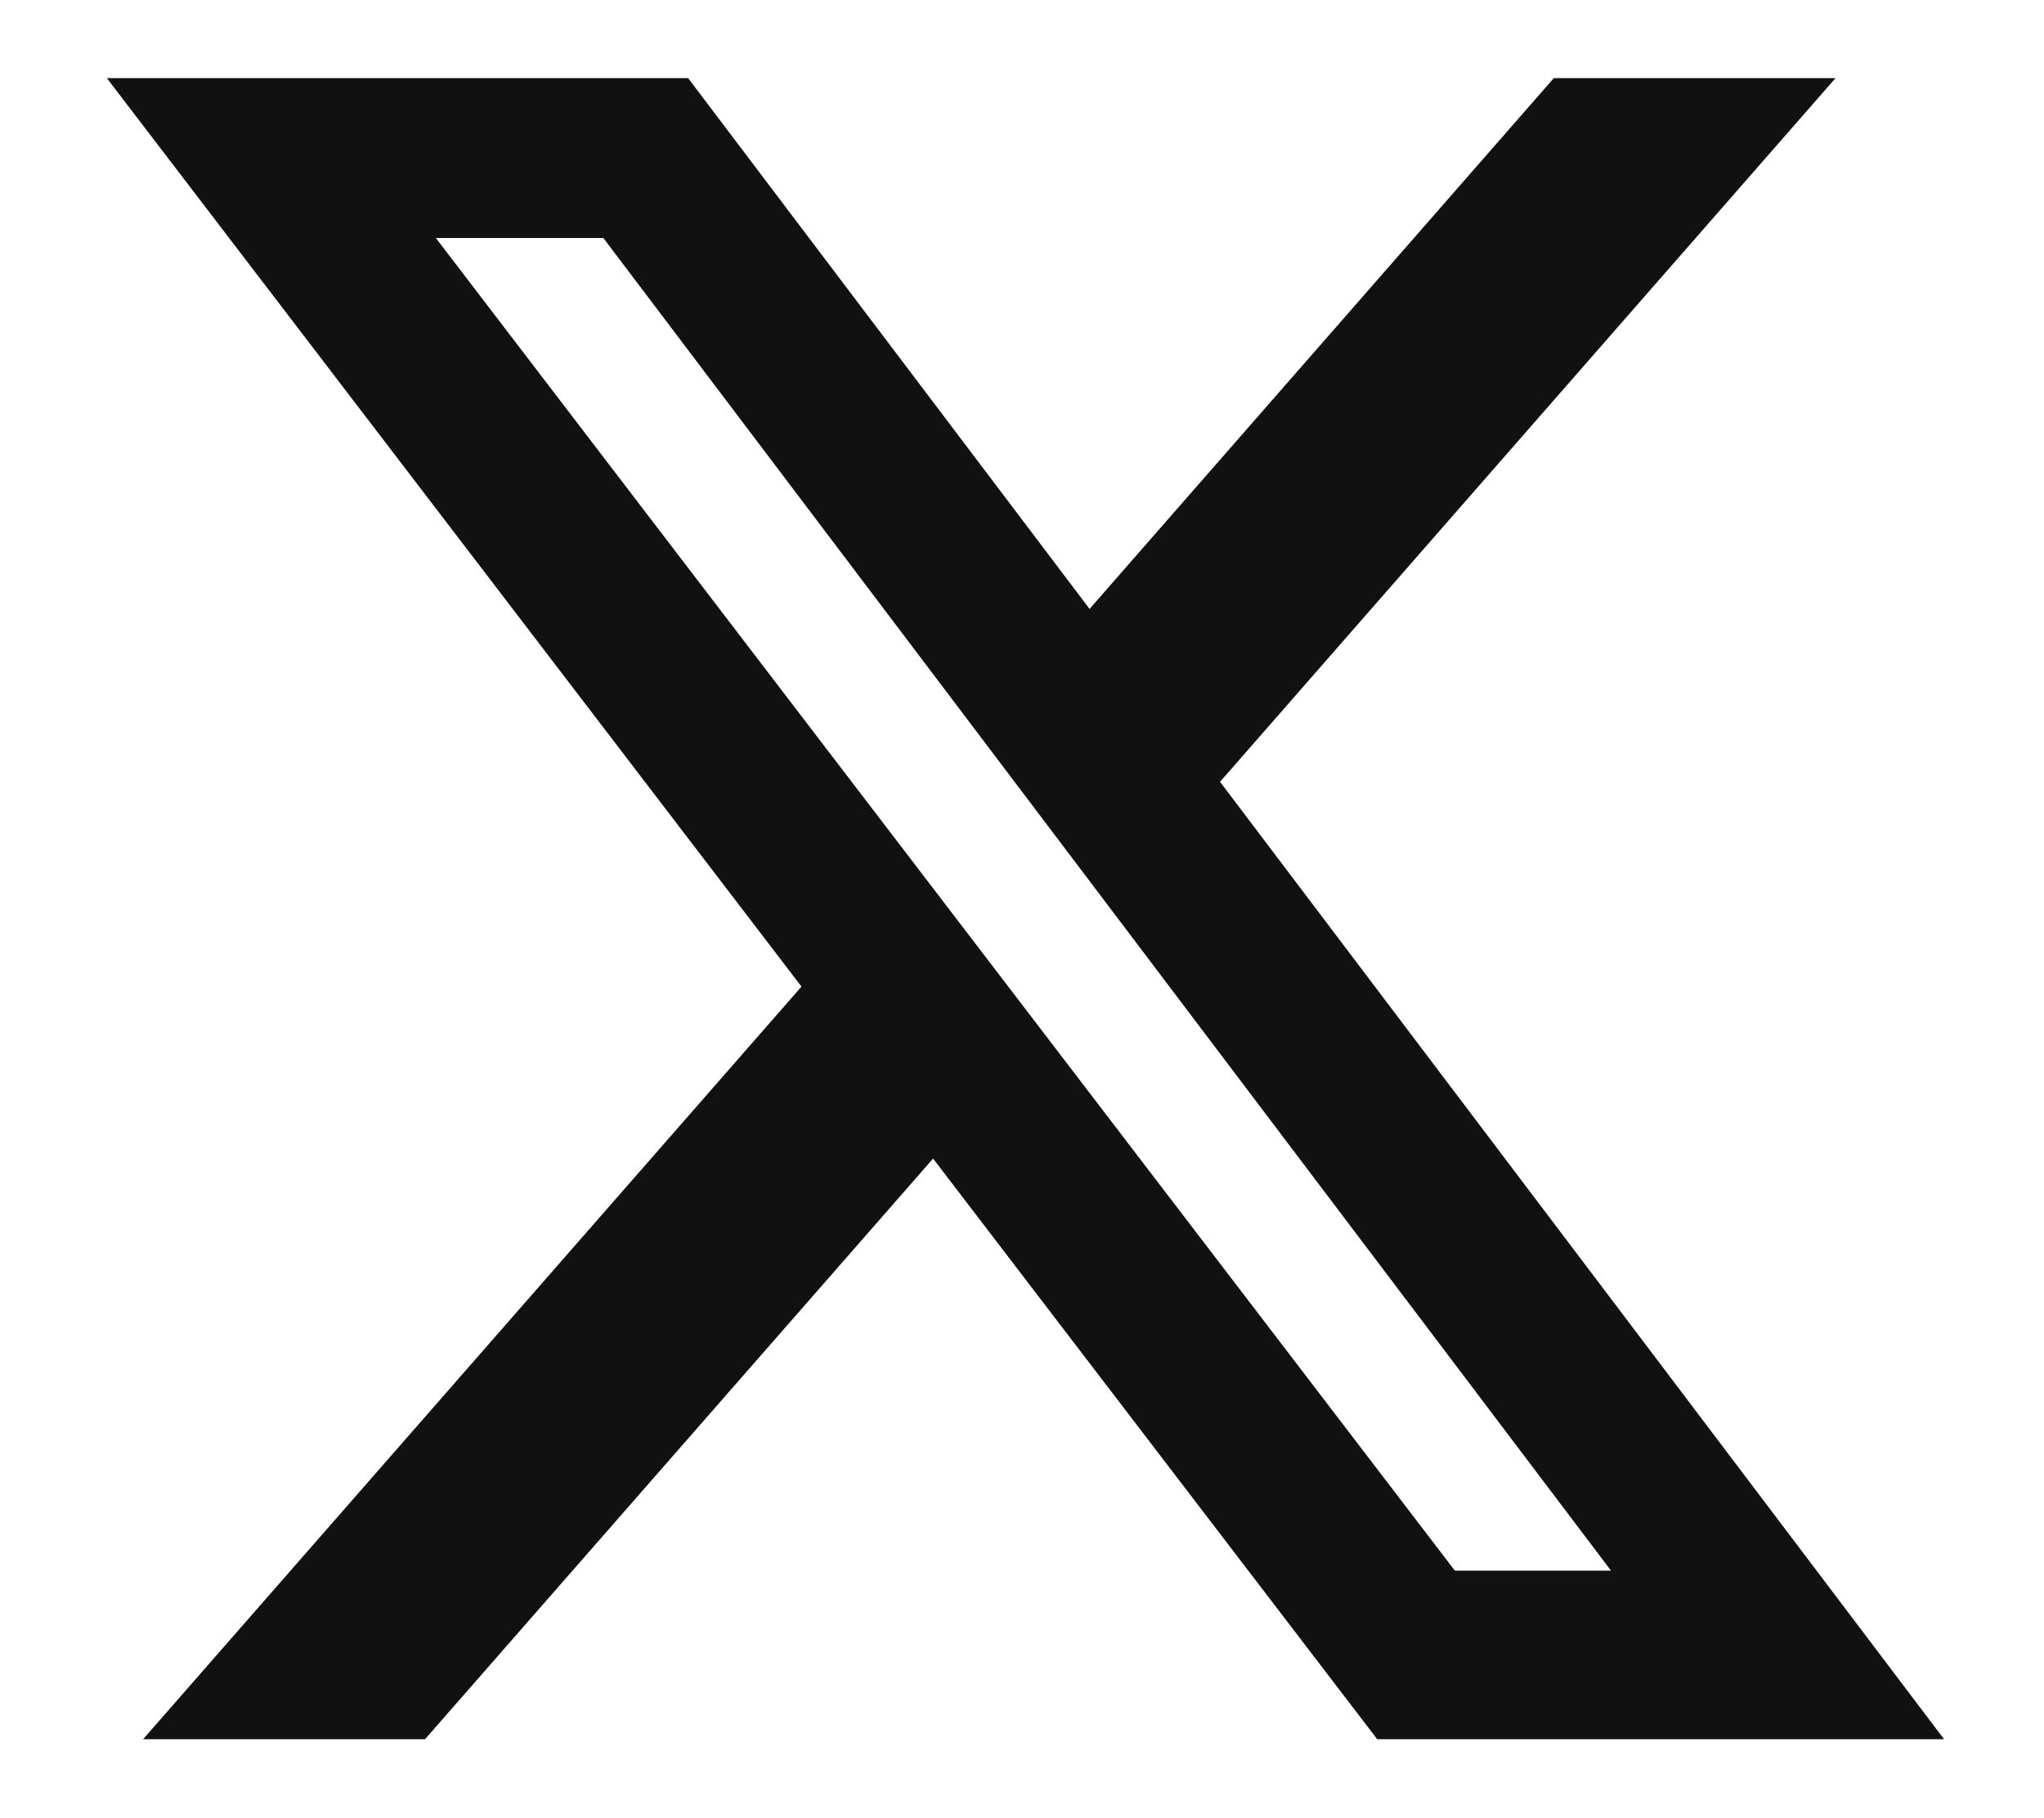
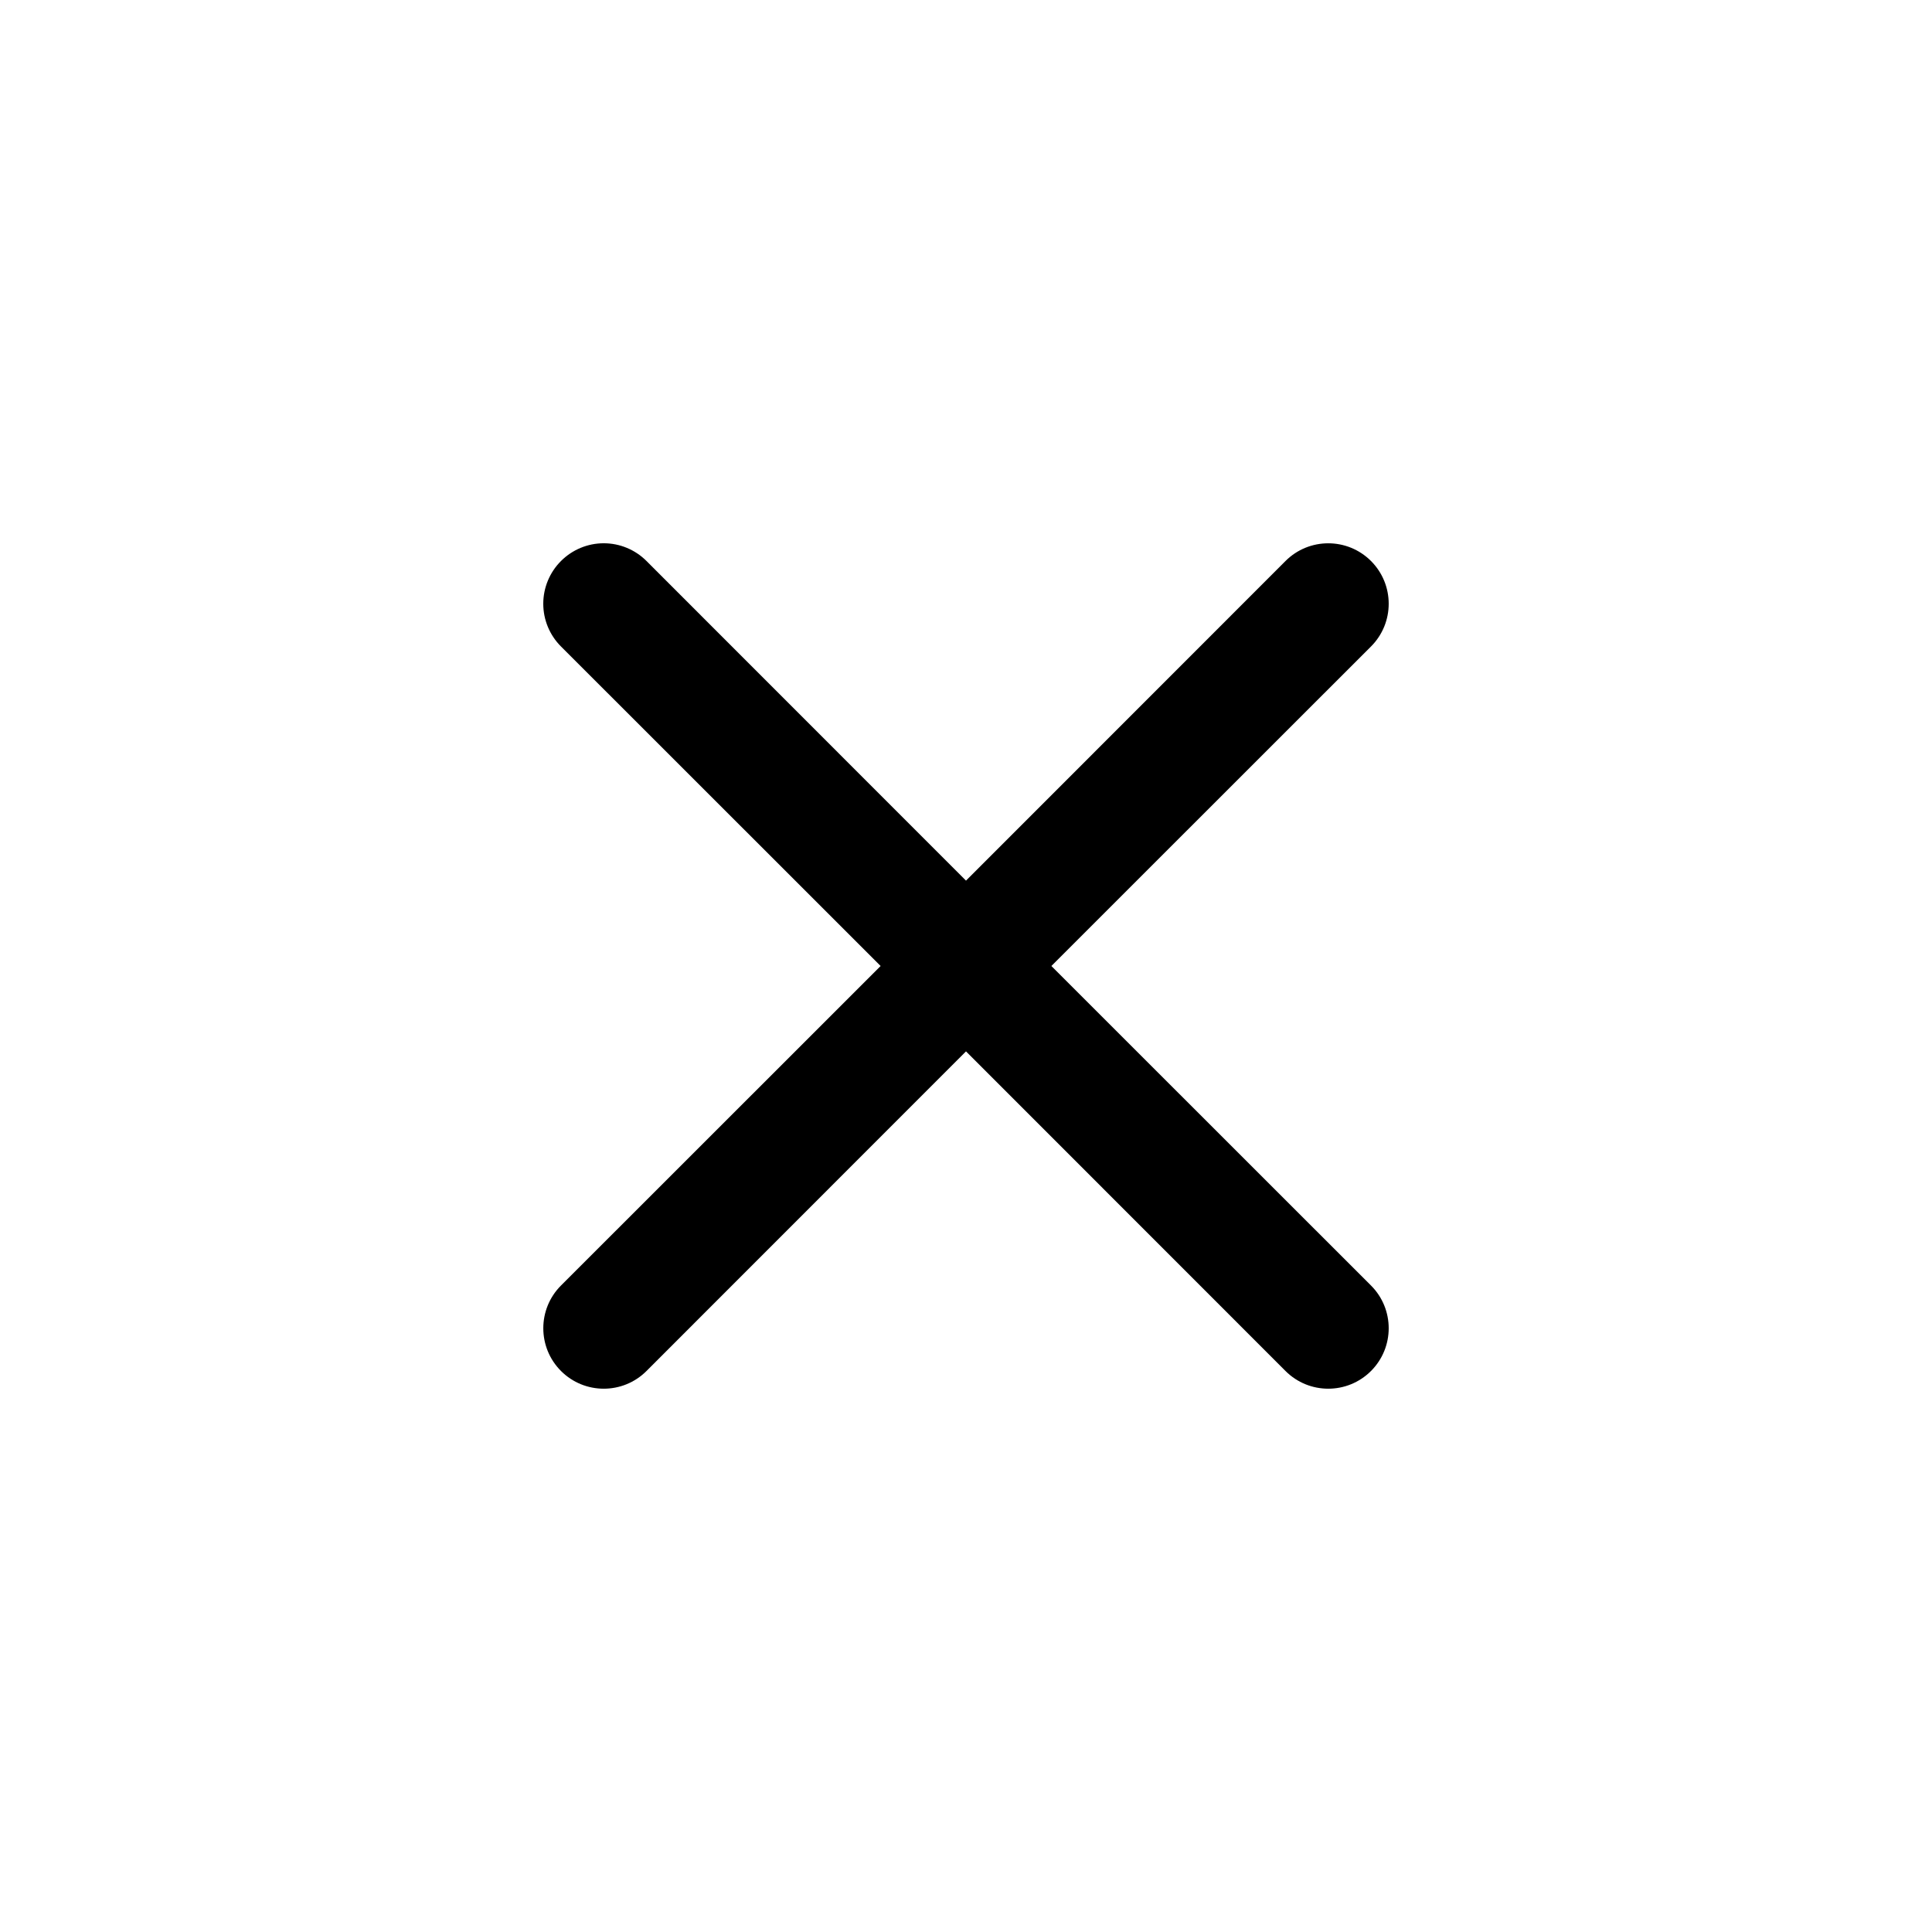
- <svg xmlns="http://www.w3.org/2000/svg" width="18" height="16" viewBox="0 0 18 16" fill="none">
-   <path d="M13.683 0.688H16.164L10.744 6.883L17.12 15.312H12.128L8.217 10.2L3.743 15.312H1.26L7.058 8.686L0.941 0.688H6.06L9.595 5.361L13.683 0.688ZM12.812 13.828H14.187L5.313 2.095H3.838L12.812 13.828Z" fill="#111111" />
+ <svg xmlns="http://www.w3.org/2000/svg" width="16" height="16" fill="currentColor" class="bi bi-x" viewBox="0 0 16 16">
+   <path d="M4.646 4.646a.5.5 0 0 1 .708 0L8 7.293l2.646-2.647a.5.5 0 0 1 .708.708L8.707 8l2.647 2.646a.5.5 0 0 1-.708.708L8 8.707l-2.646 2.647a.5.5 0 0 1-.708-.708L7.293 8 4.646 5.354a.5.5 0 0 1 0-.708" />
</svg>
